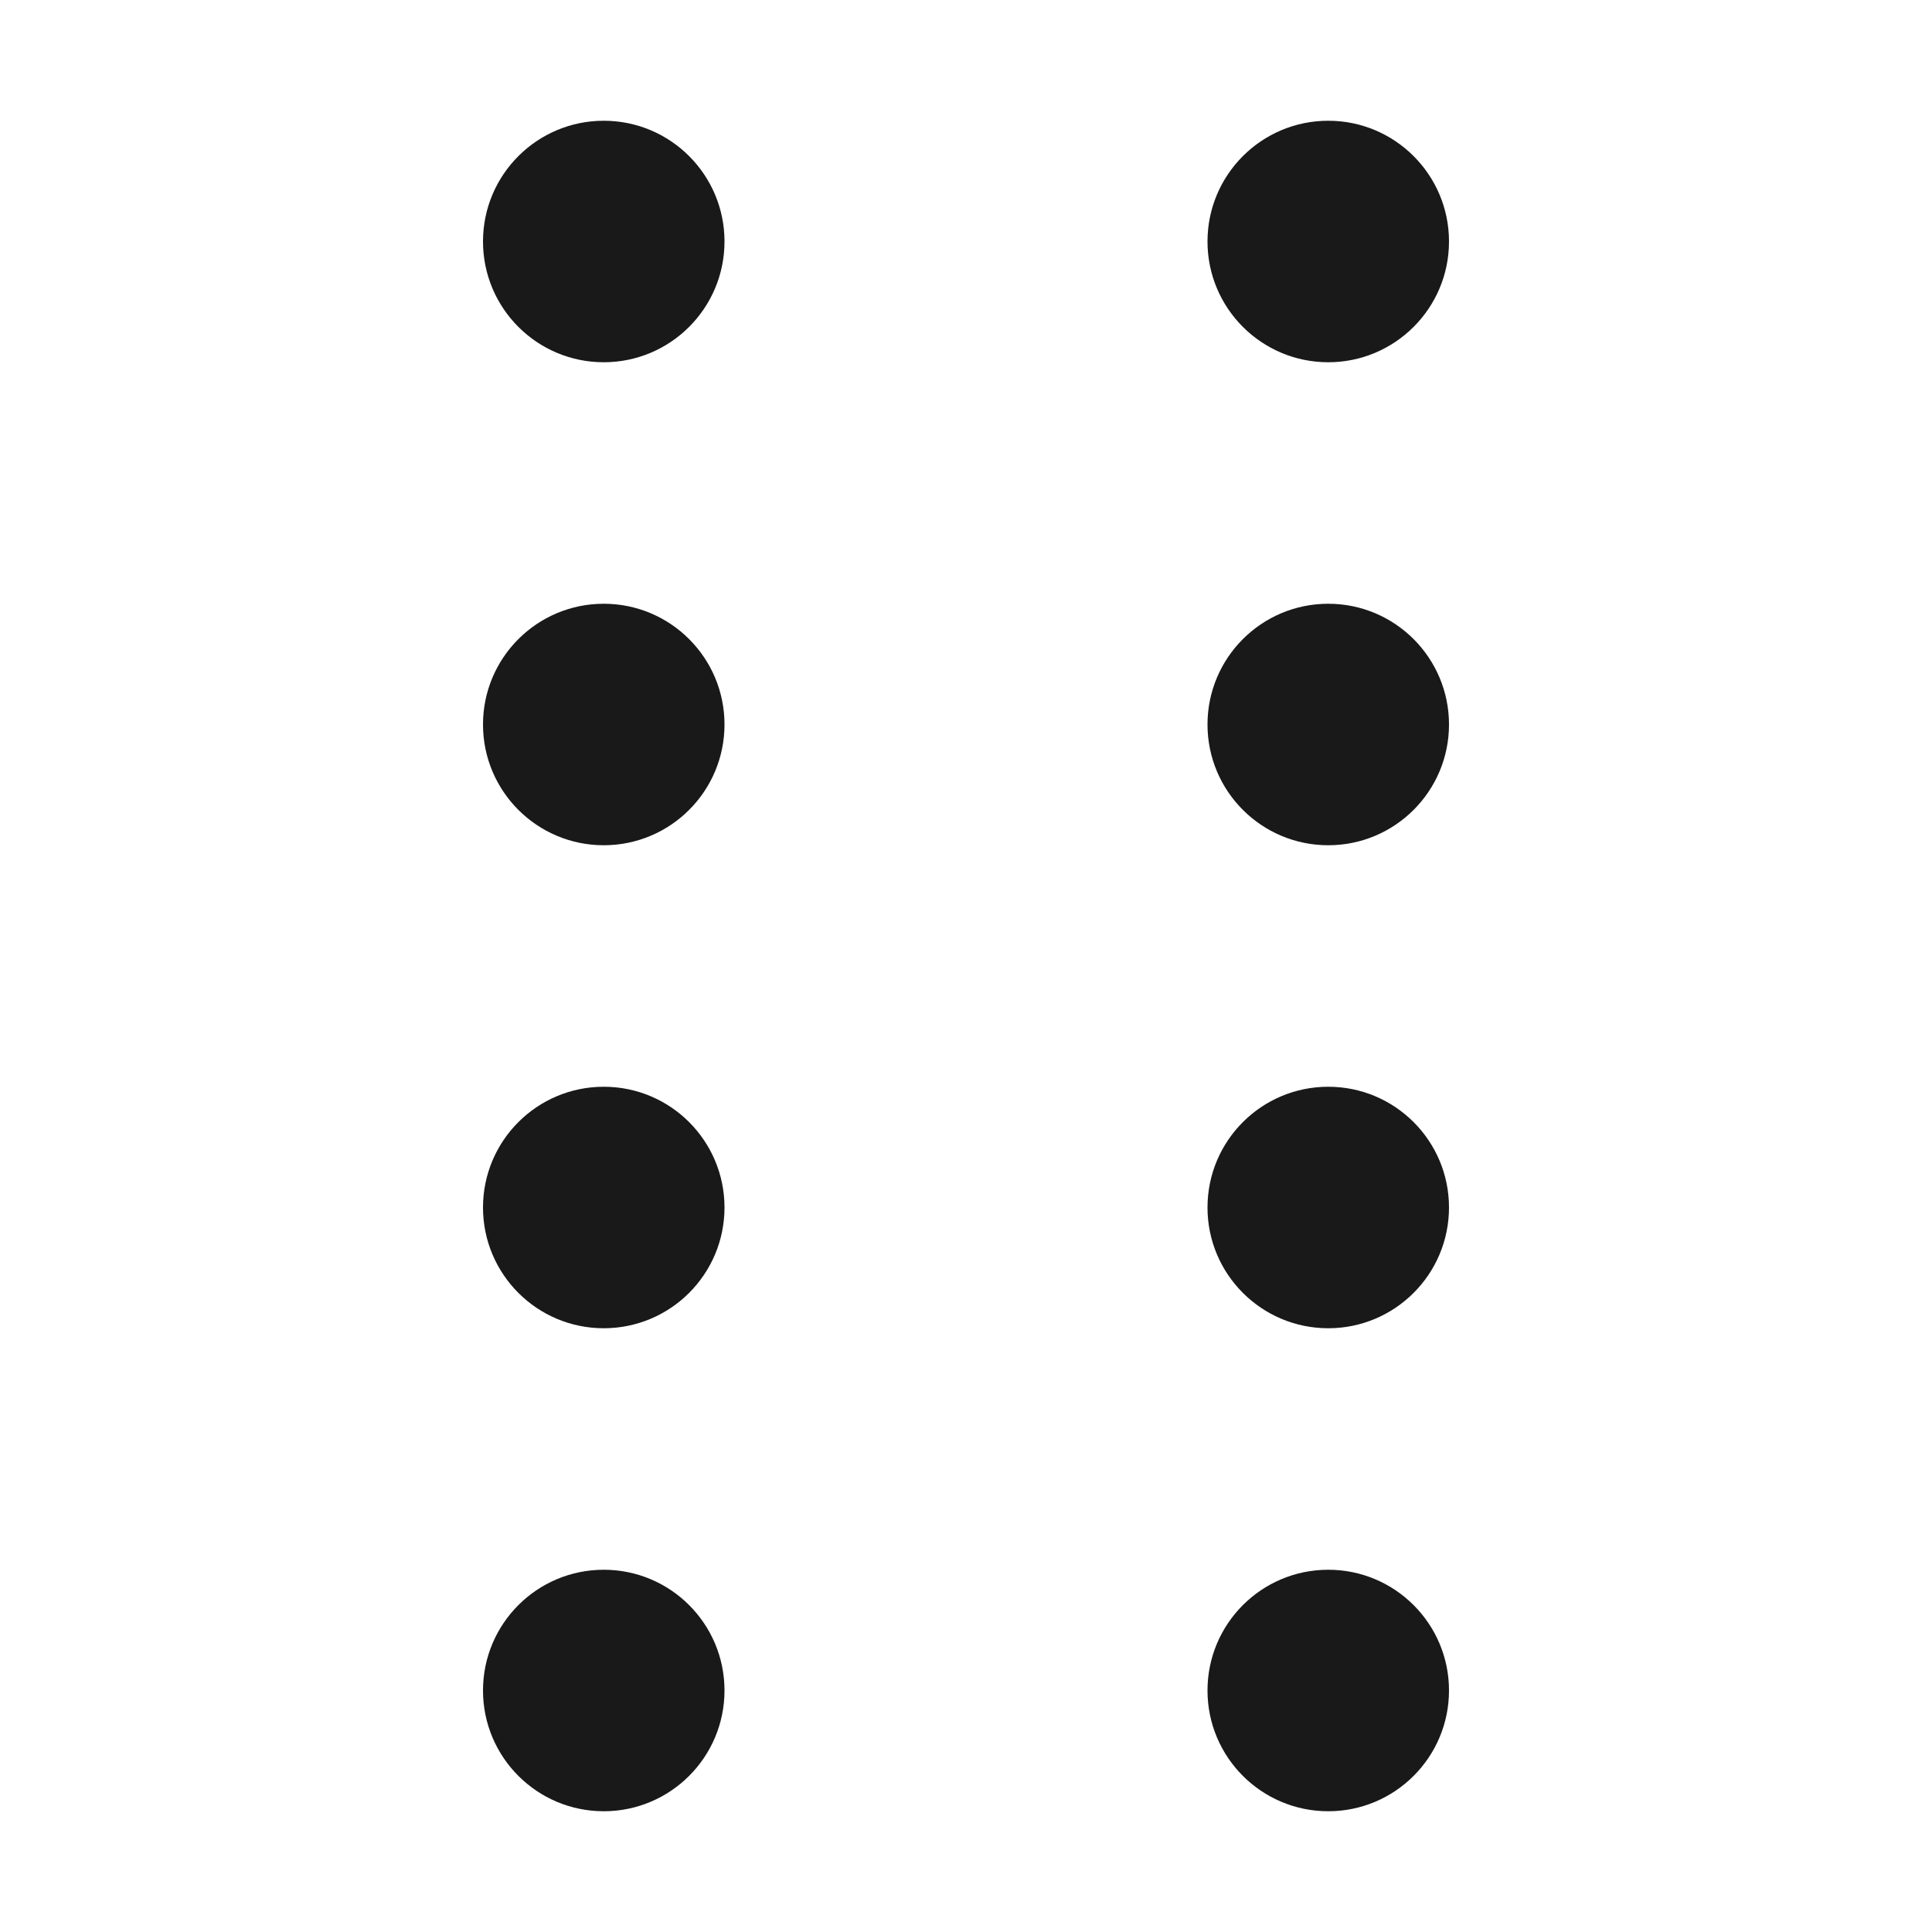
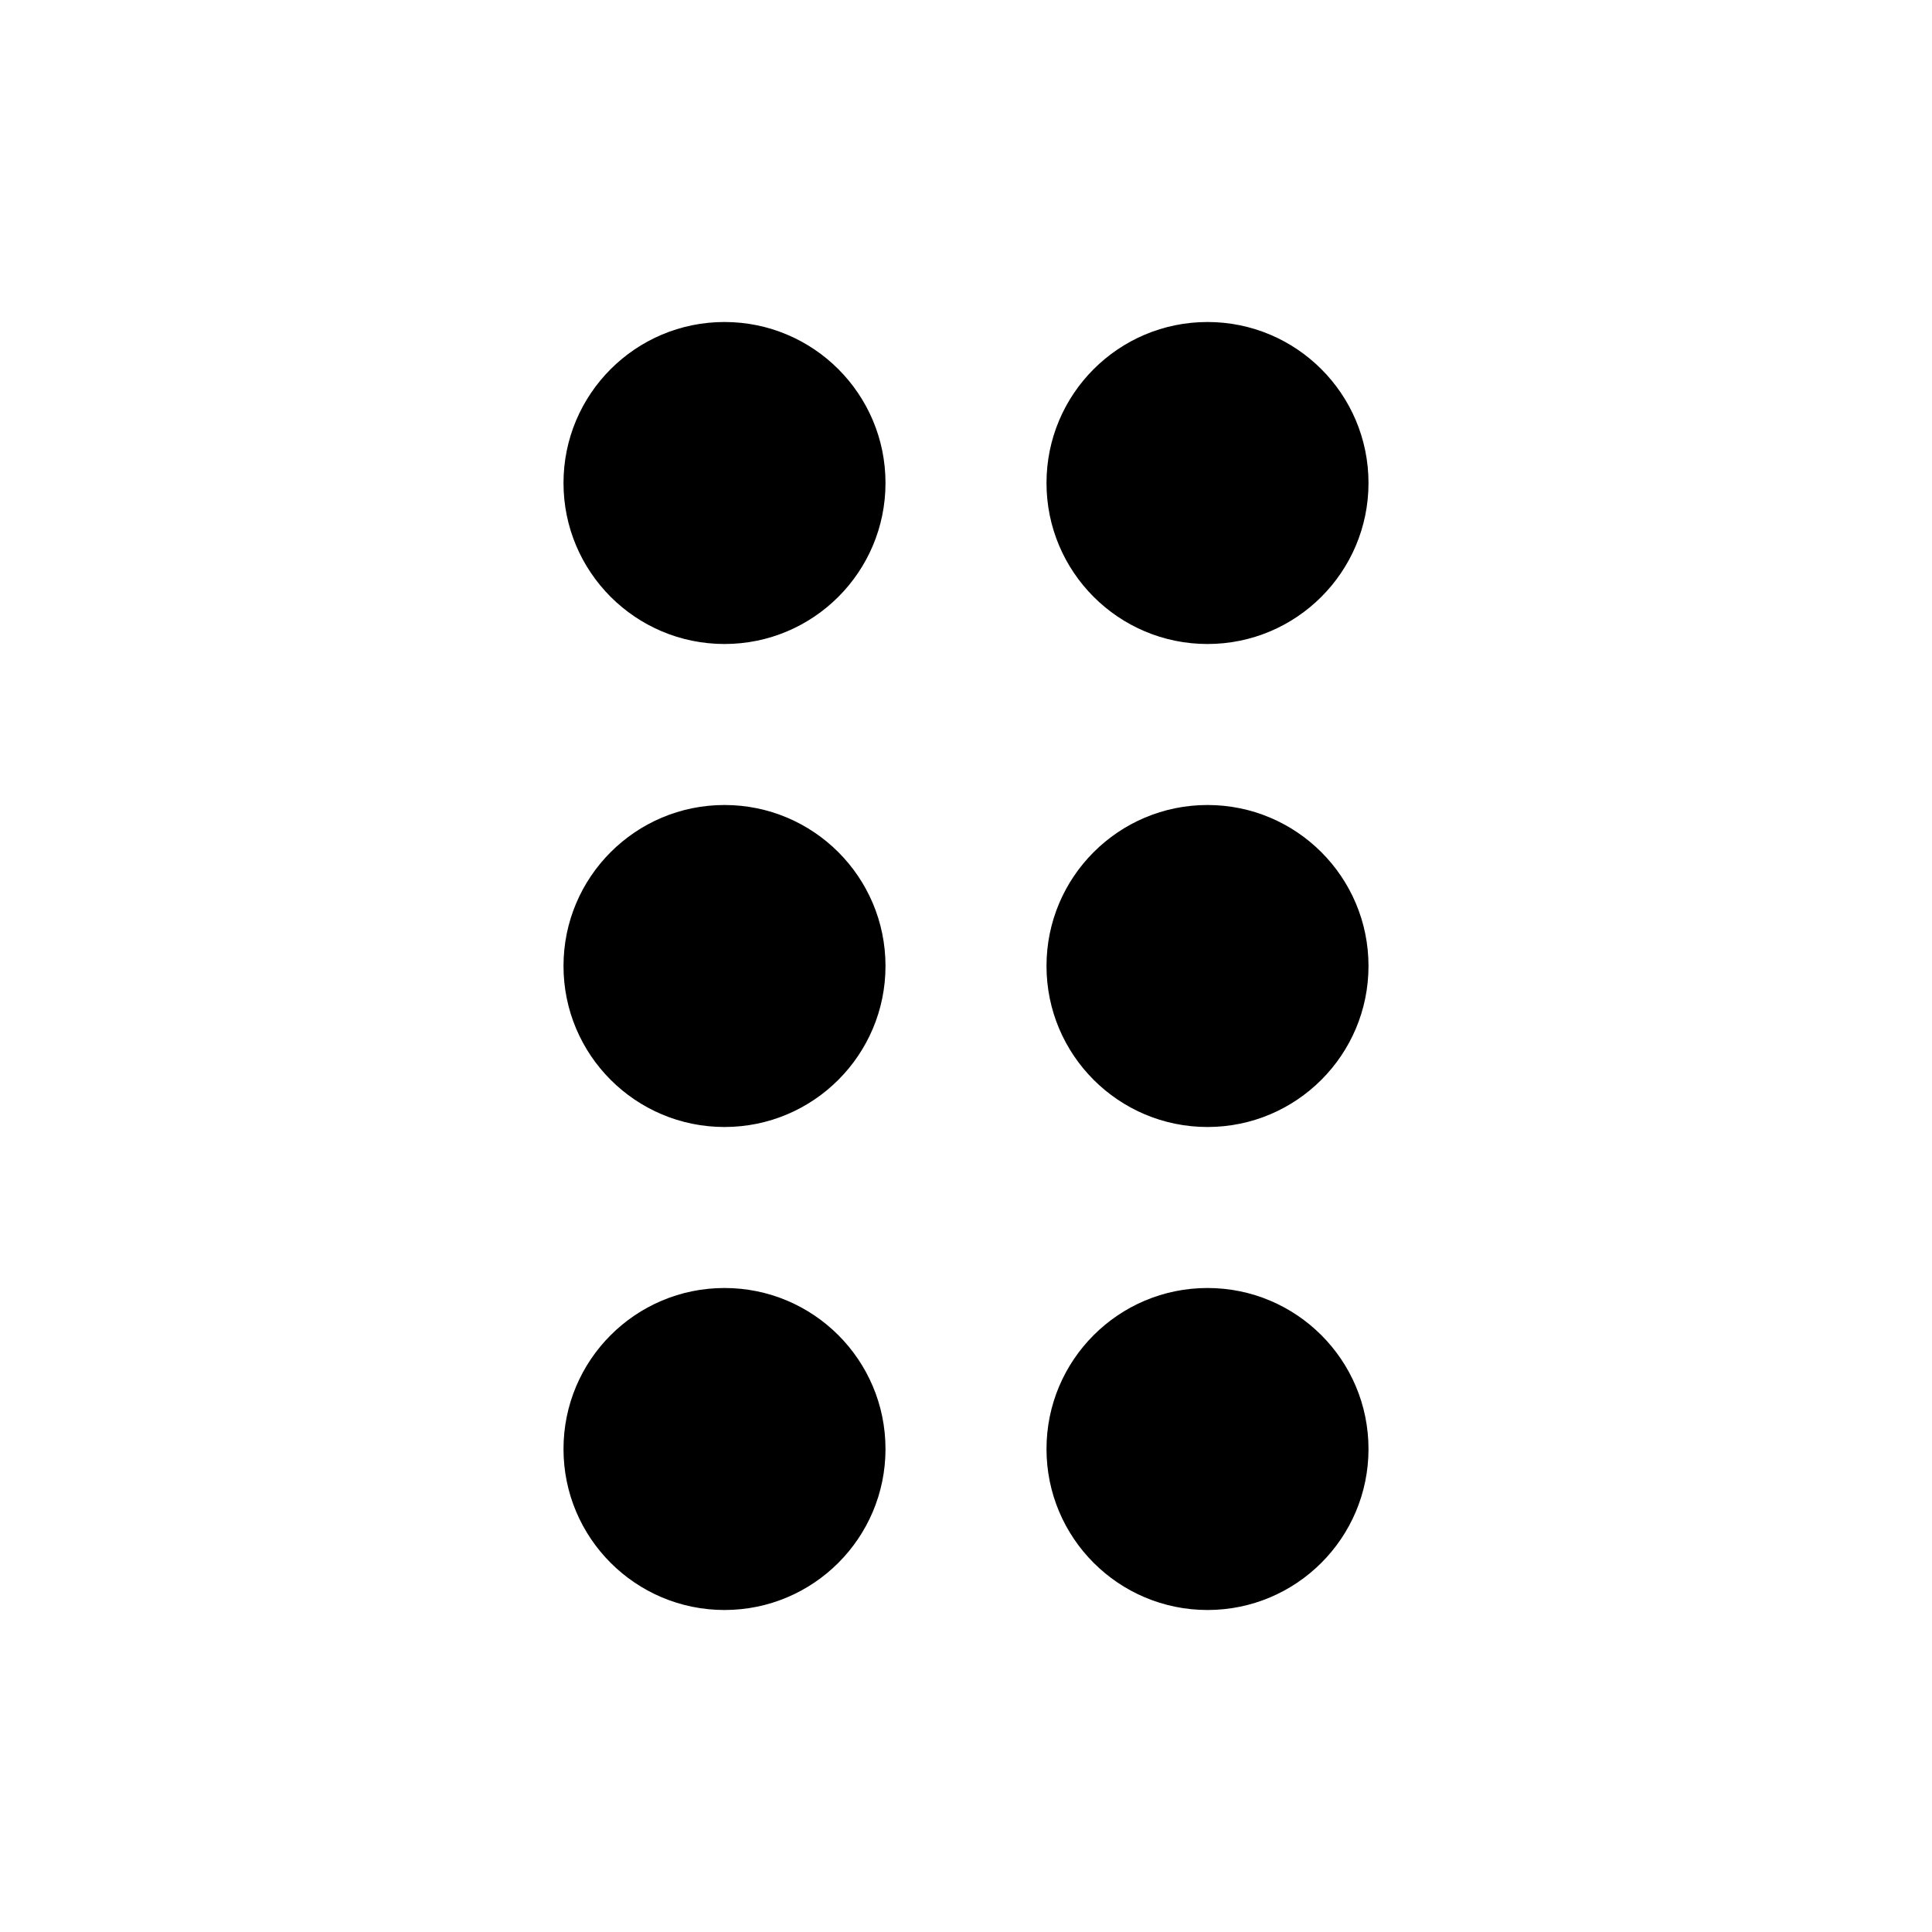
- <svg xmlns="http://www.w3.org/2000/svg" t="1690420875119" class="icon" viewBox="0 0 1024 1024" version="1.1" p-id="4883" width="200" height="200">
-   <path d="M256 128a64 64 0 1 1 128 0 64 64 0 0 1-128 0z m384 0a64 64 0 1 1 128 0 64 64 0 0 1-128 0zM256 384a64 64 0 1 1 128 0 64 64 0 0 1-128 0z m384 0a64 64 0 1 1 128 0 64 64 0 0 1-128 0z m-384 256a64 64 0 1 1 128 0 64 64 0 0 1-128 0z m384 0a64 64 0 1 1 128 0 64 64 0 0 1-128 0z m-320 192a64 64 0 1 0 0 128 64 64 0 0 0 0-128z m320 64a64 64 0 1 1 128 0 64 64 0 0 1-128 0z" fill="#000000" fill-opacity=".9" p-id="4884" />
+ <svg xmlns="http://www.w3.org/2000/svg" t="1690939661434" class="icon" viewBox="0 0 1024 1024" version="1.1" p-id="1512" width="200" height="200">
+   <path d="M469.333 256a85.333 85.333 0 1 1-85.333-85.333 85.333 85.333 0 0 1 85.333 85.333z m-85.333 170.667a85.333 85.333 0 1 0 85.333 85.333 85.333 85.333 0 0 0-85.333-85.333z m0 256a85.333 85.333 0 1 0 85.333 85.333 85.333 85.333 0 0 0-85.333-85.333z m256-341.333a85.333 85.333 0 1 0-85.333-85.333 85.333 85.333 0 0 0 85.333 85.333z m0 85.333a85.333 85.333 0 1 0 85.333 85.333 85.333 85.333 0 0 0-85.333-85.333z m0 256a85.333 85.333 0 1 0 85.333 85.333 85.333 85.333 0 0 0-85.333-85.333z" p-id="1513" />
</svg>
